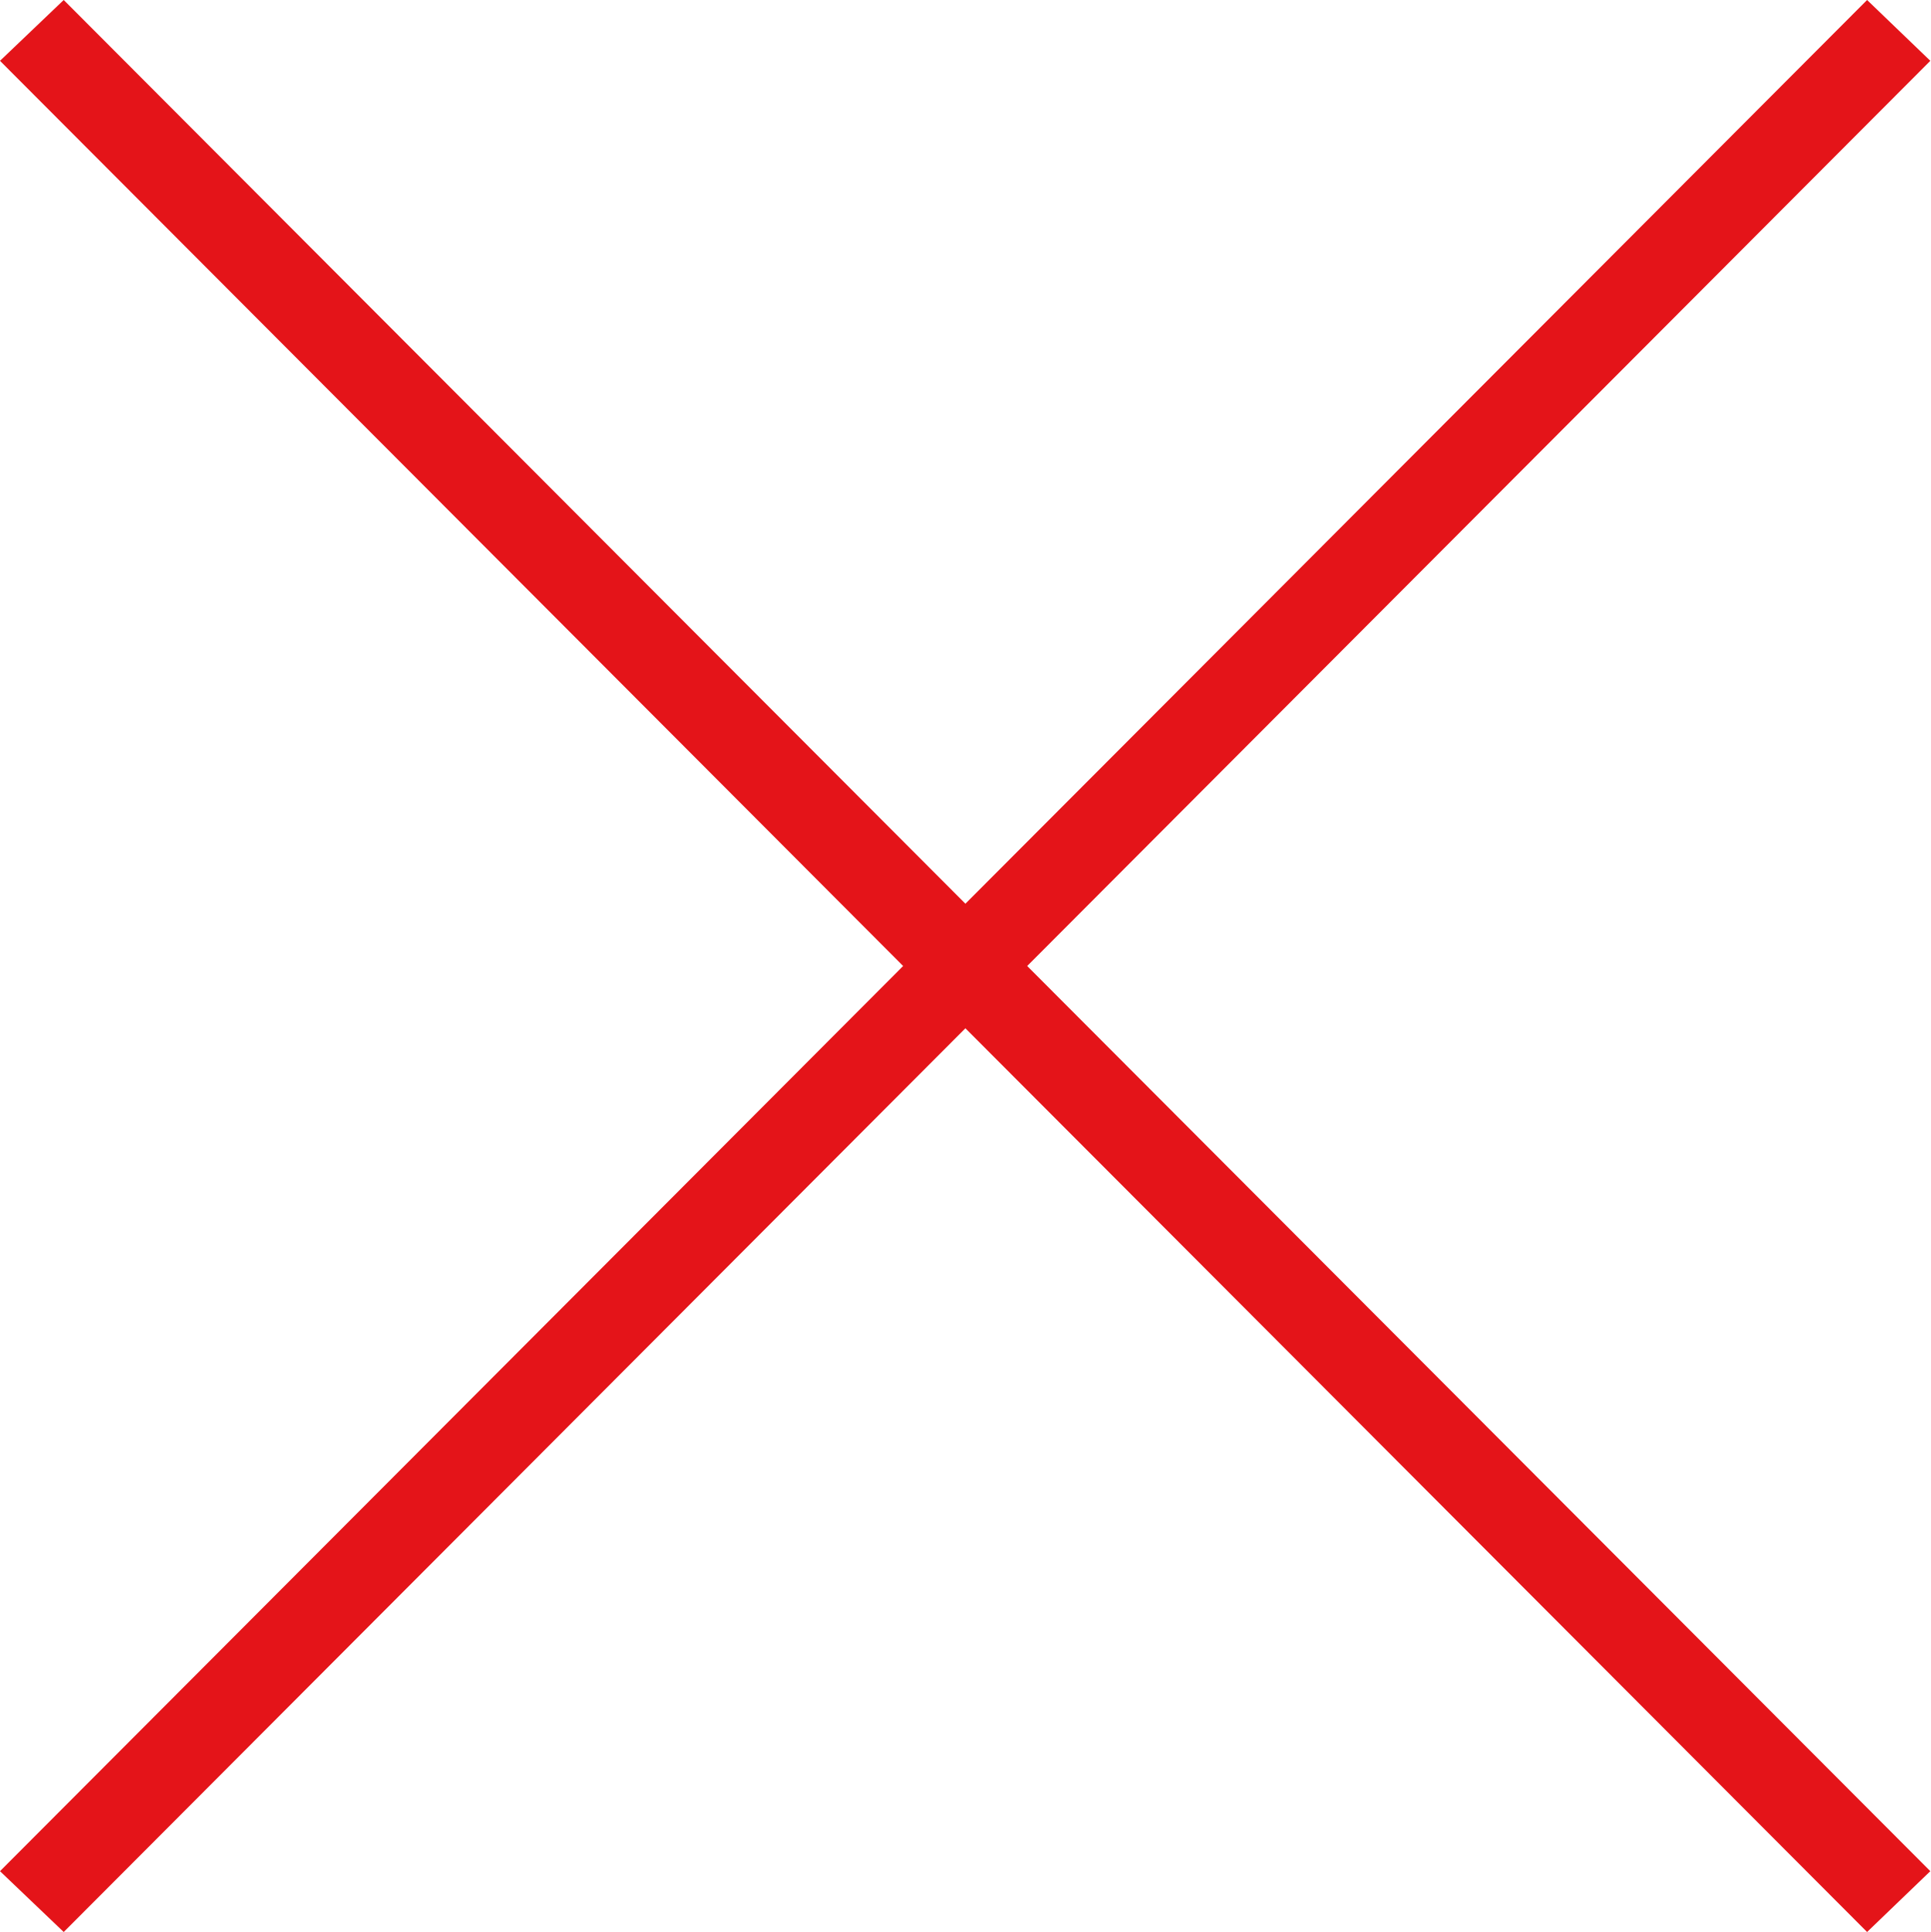
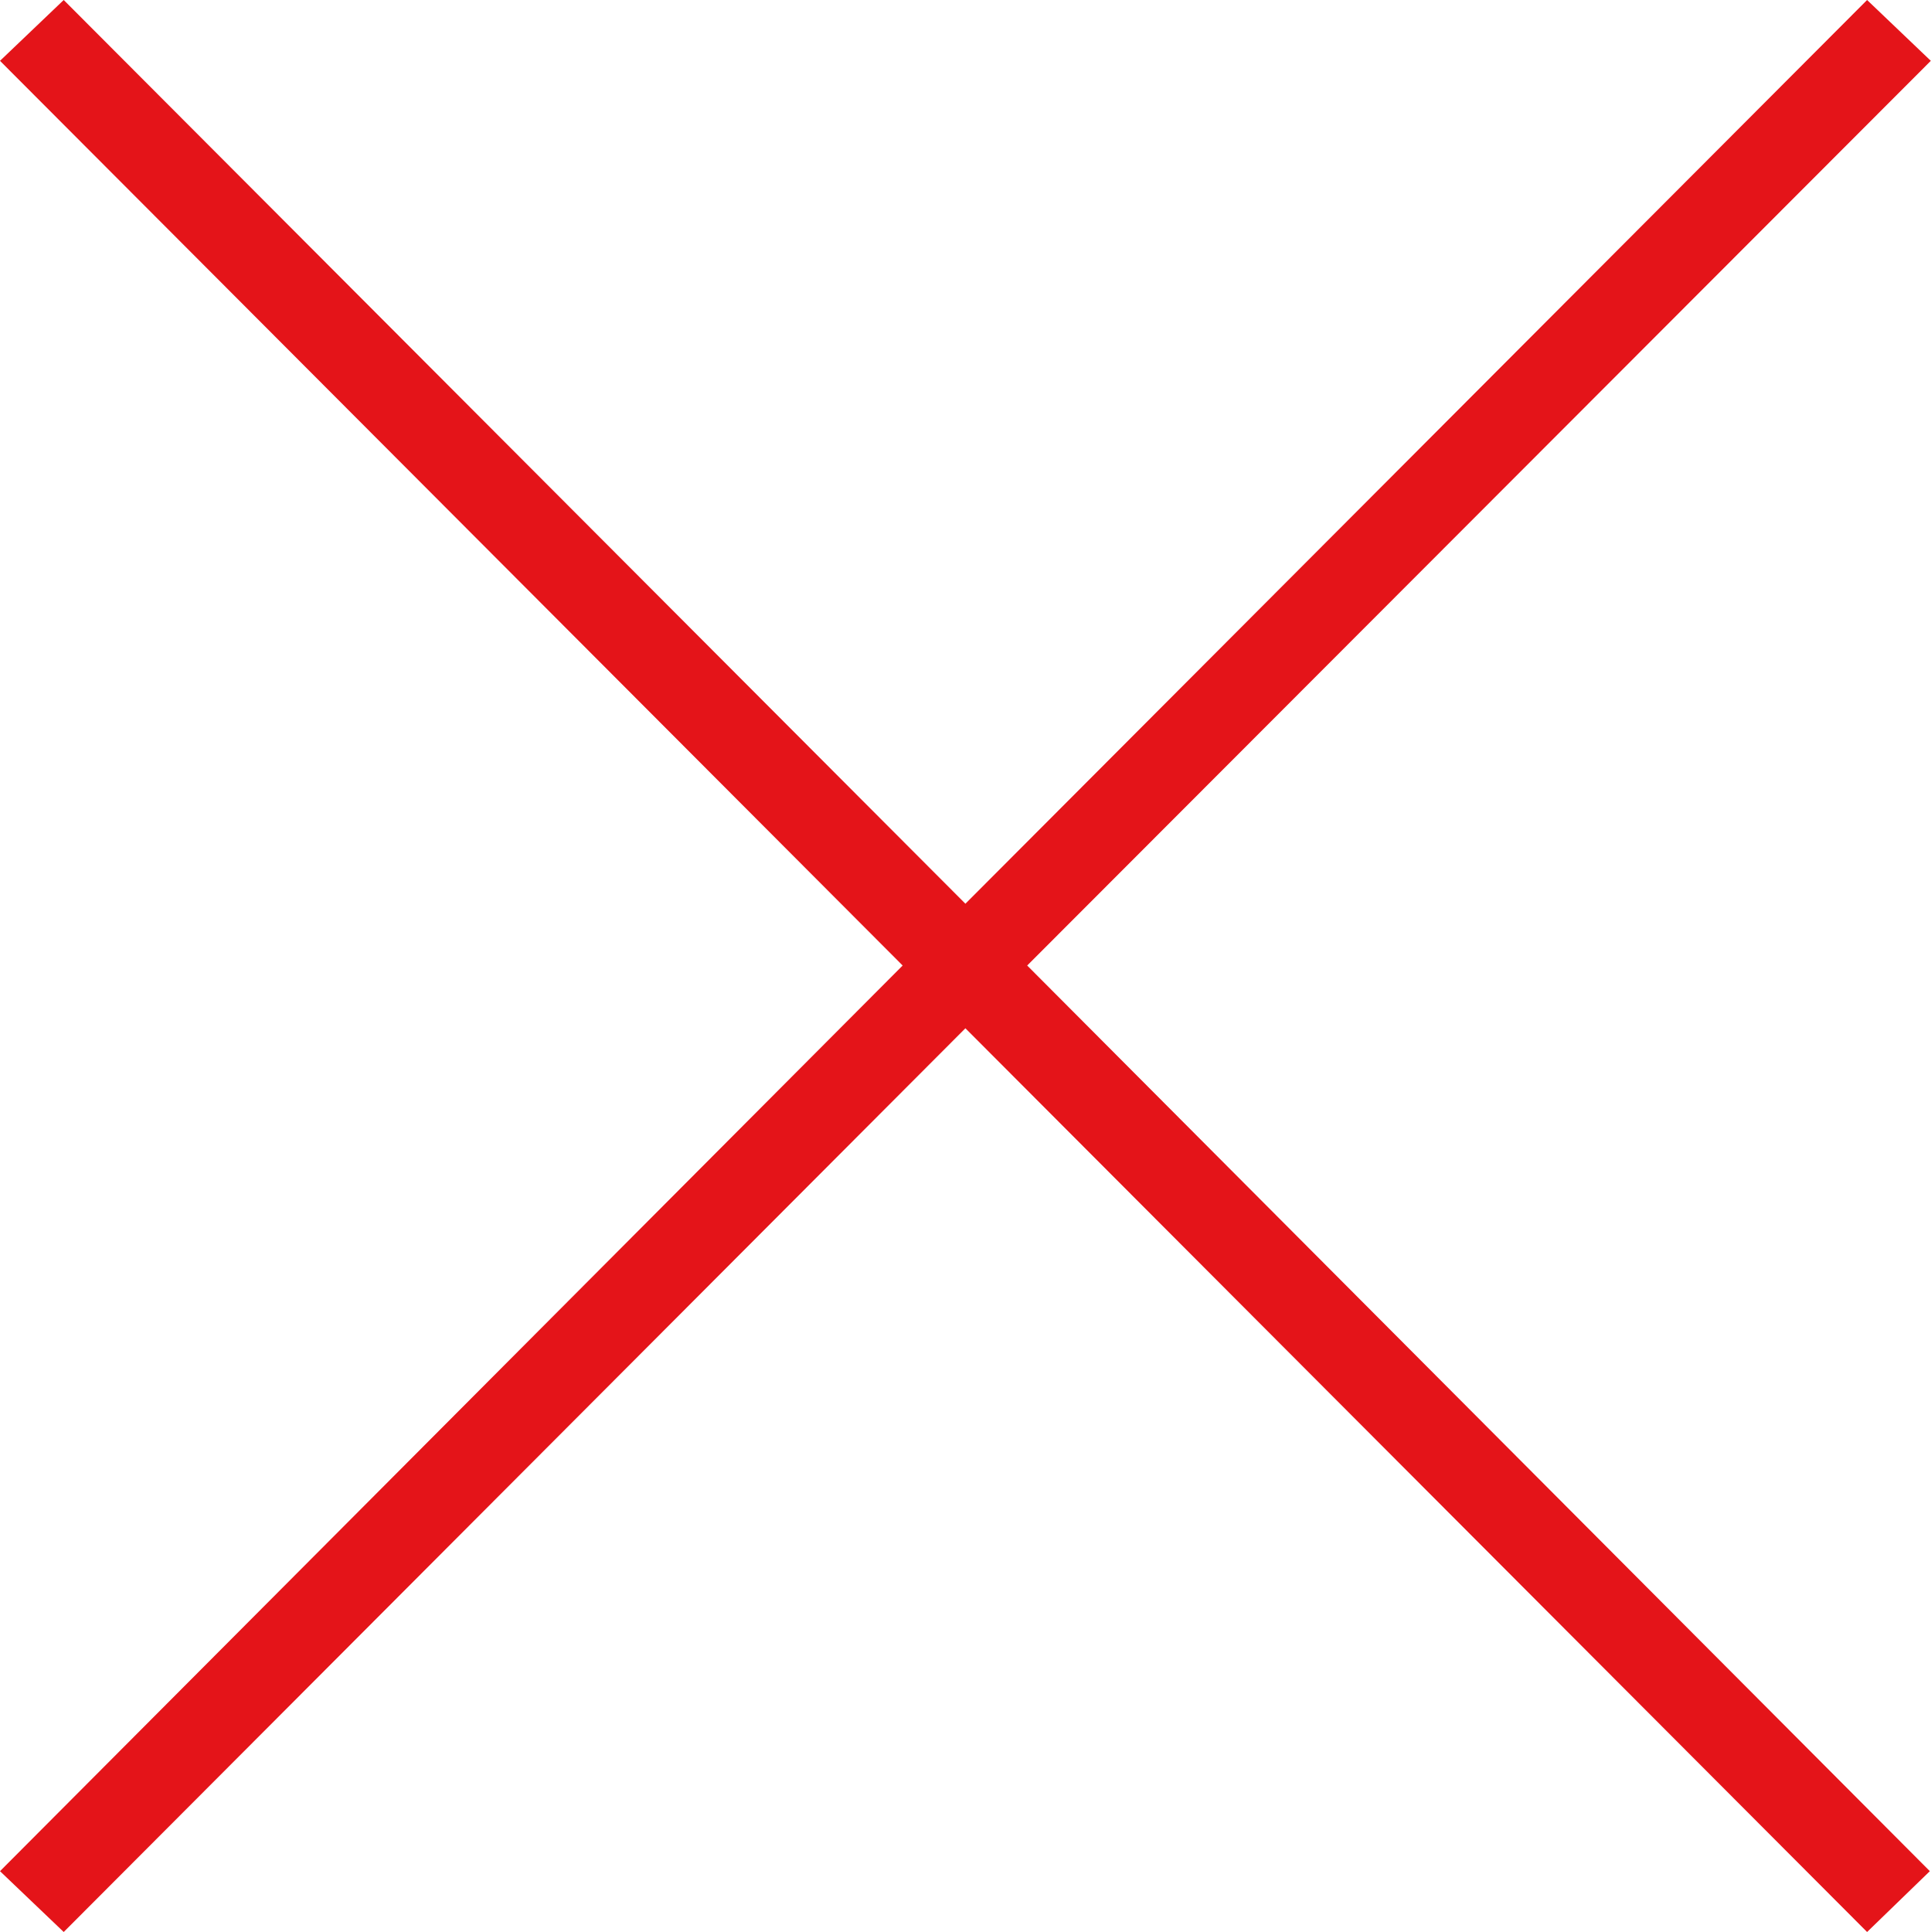
<svg xmlns="http://www.w3.org/2000/svg" viewBox="0 0 39.99 40.02">
-   <defs>
-     <style>.cls-1{isolation:isolate;}.cls-2{fill:#e41419;fill-rule:evenodd;}</style>
-   </defs>
-   <g id="Tvar_2_kopie" data-name="Tvar 2 kopie" class="cls-1">
-     <g id="Tvar_2_kopie-2" data-name="Tvar 2 kopie">
-       <polygon class="cls-2" points="39.99 1.26 38.68 0 20 18.72 1.32 0 0 1.26 18.71 20.01 0 38.76 1.32 40.02 20 21.3 38.68 40.02 39.99 38.76 21.28 20.01 39.99 1.26" />
+   <style>.A{isolation:isolate}</style>
+   <g class="A">
+     <g>
+       <path d="M40 1.26L38.68 0 20 18.72 1.32 0 0 1.26 18.7 20 0 38.76l1.32 1.26L20 21.3l18.68 18.72 1.3-1.26L21.28 20 40 1.26z" fill="#e41419" fill-rule="evenodd" />
    </g>
  </g>
</svg>
